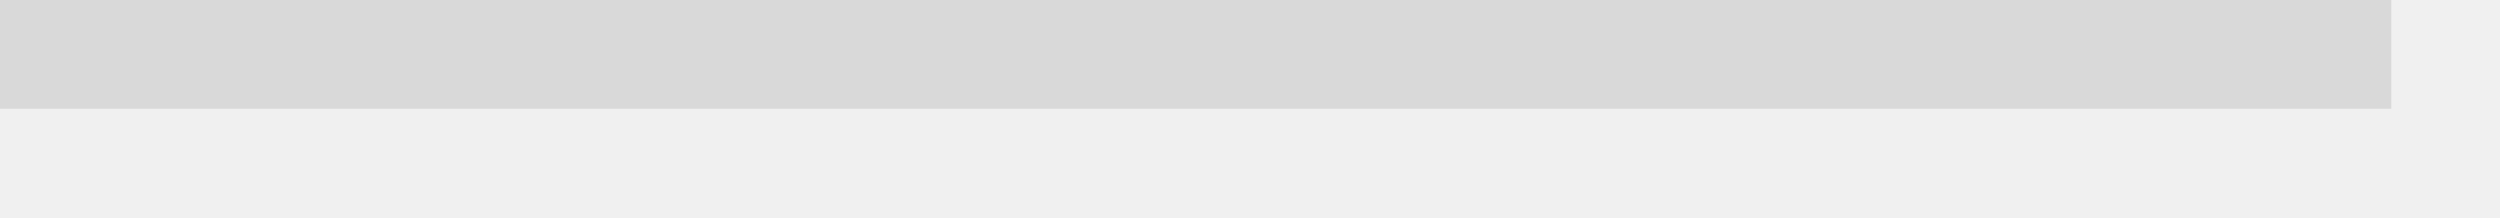
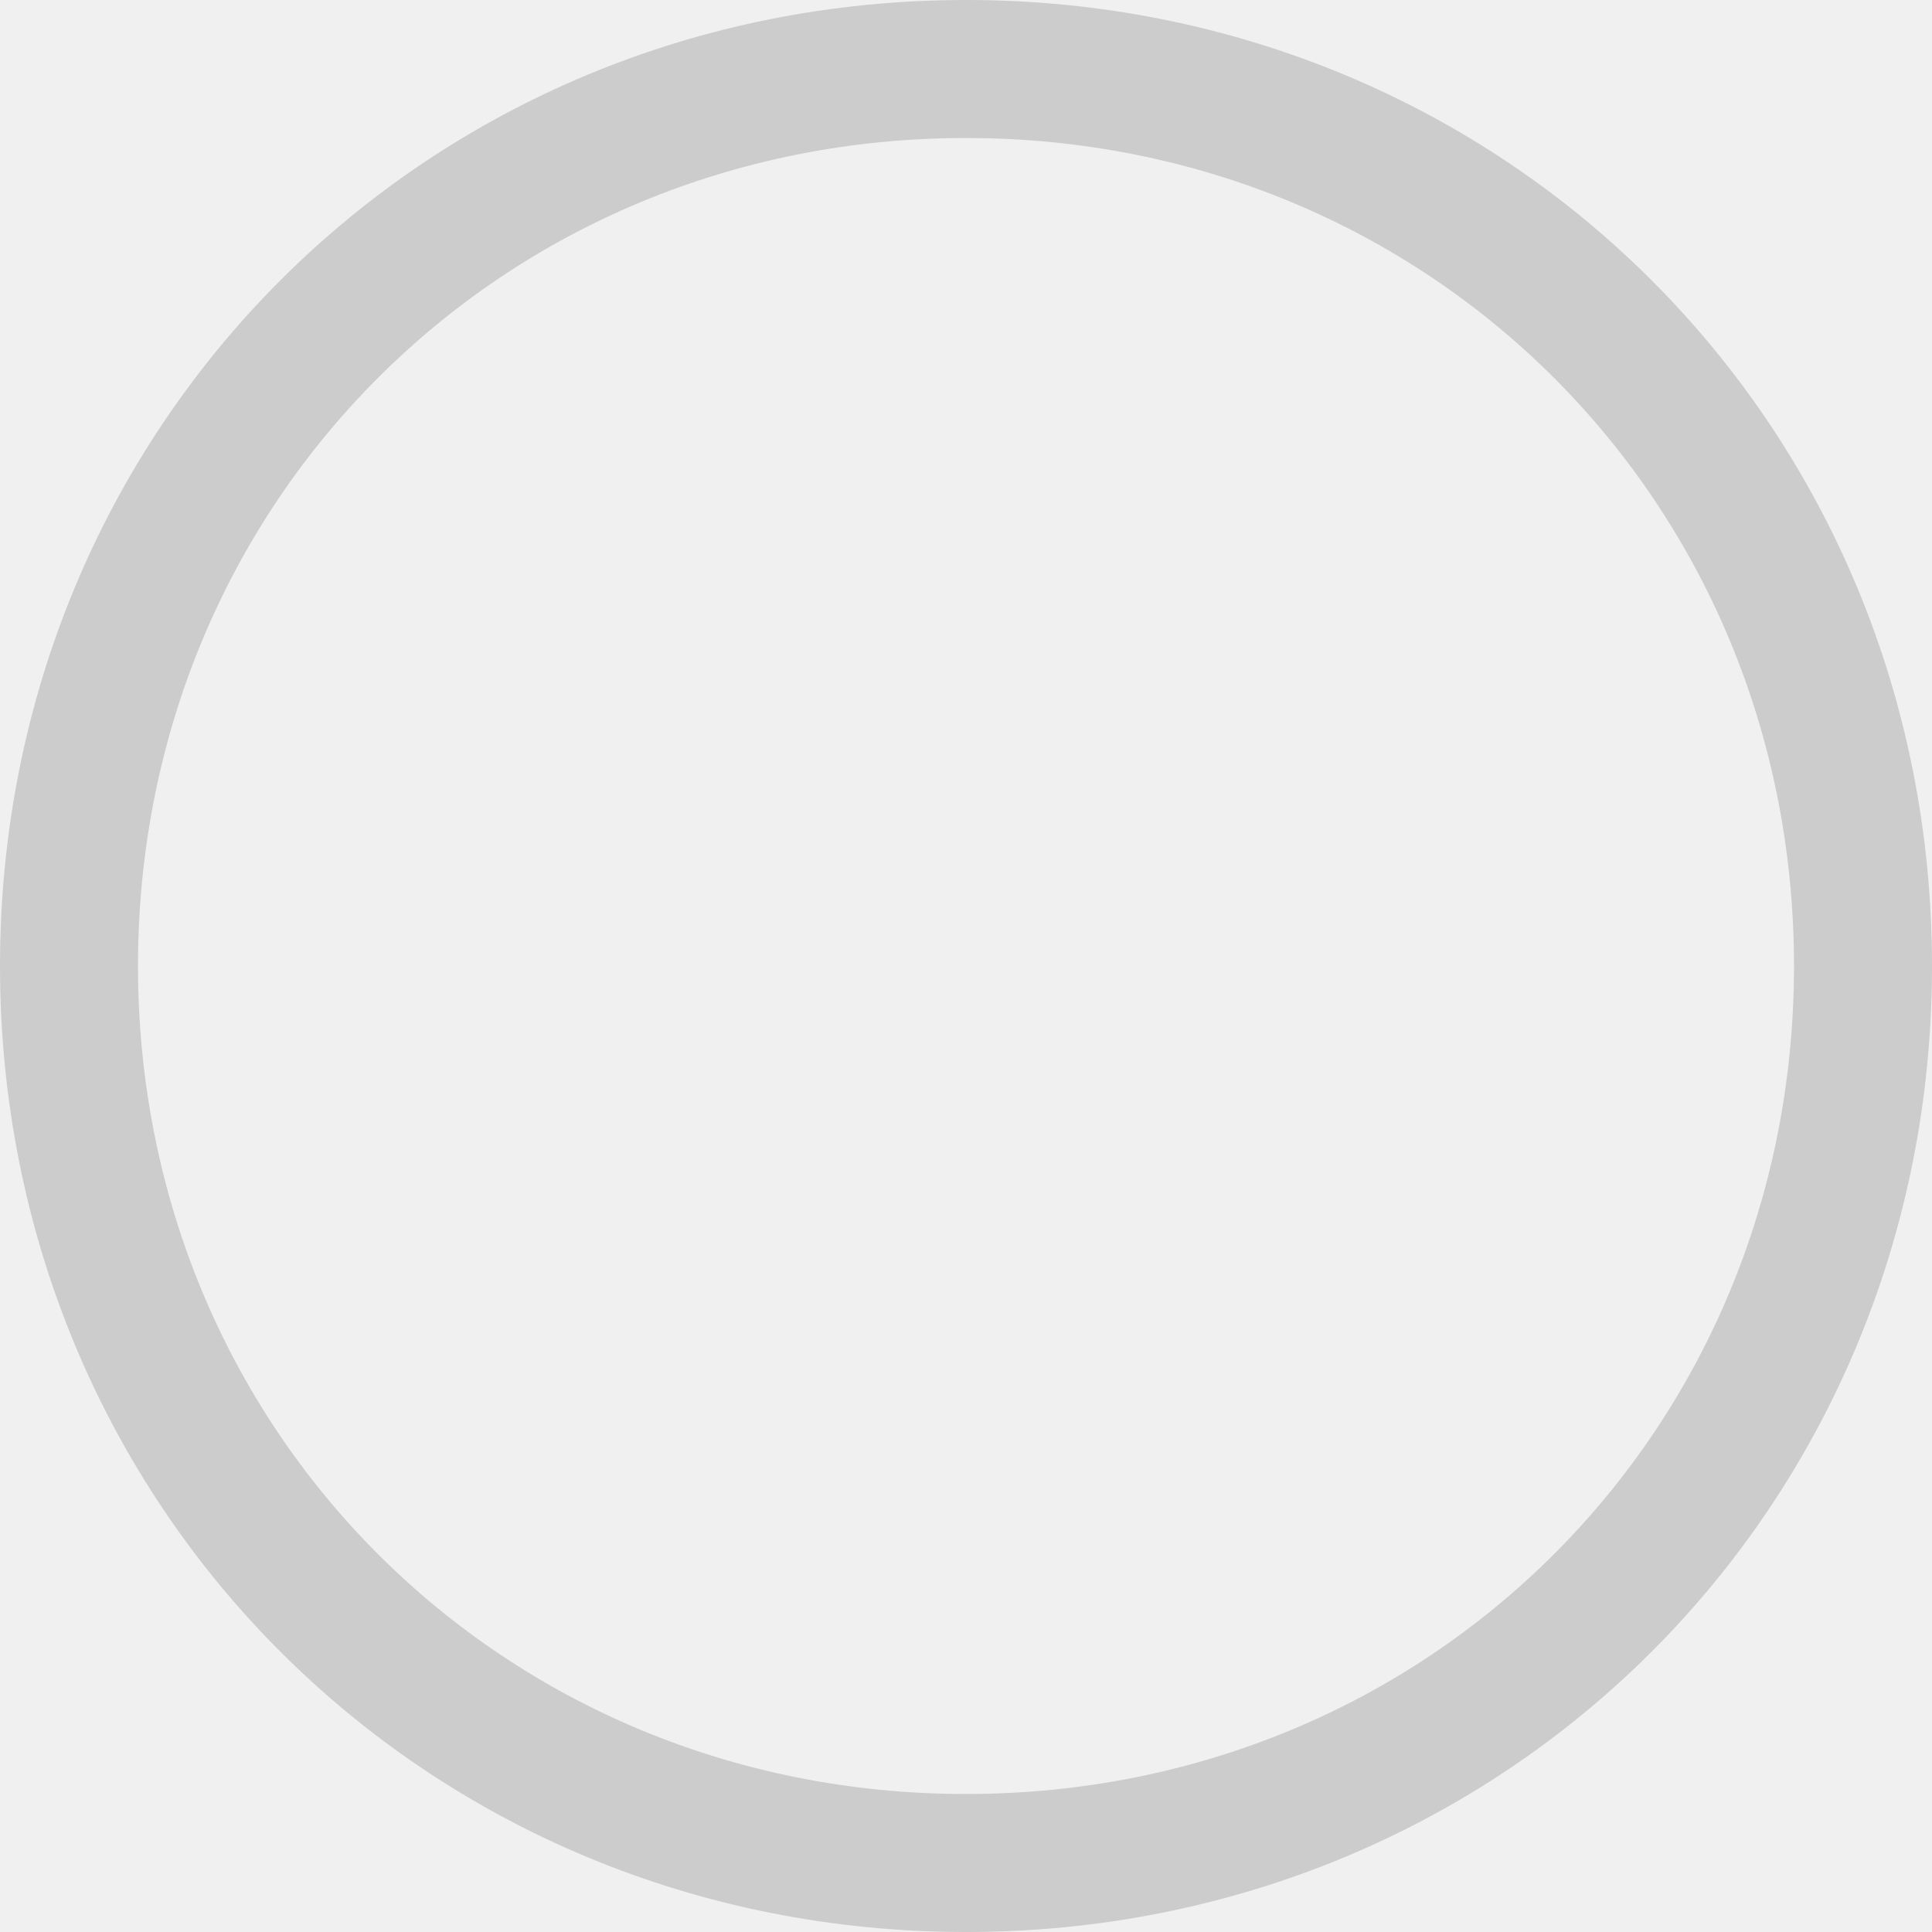
- <svg xmlns="http://www.w3.org/2000/svg" version="1.1" width="23px" height="2px">
-   <g transform="matrix(1 0 0 1 1097 -18208 )">
-     <path d="M -1097 18208.5  L -1075 18208.5  " stroke-width="1" stroke="#d9d9d9" fill="none" />
+ <svg xmlns="http://www.w3.org/2000/svg" version="1.1" width="28px" height="28px">
+   <g transform="matrix(1 0 0 1 2828 -19832 )">
+     <path d="M -2814 19833  C -2806.72 19833  -2801 19838.72  -2801 19846  C -2801 19853.28  -2806.72 19859  -2814 19859  C -2821.28 19859  -2827 19853.28  -2827 19846  C -2827 19838.72  -2821.28 19833  -2814 19833  Z " fill-rule="nonzero" fill="#ffffff" stroke="none" fill-opacity="0" />
+     <path d="M -2814 19833  C -2806.72 19833  -2801 19838.72  -2801 19846  C -2801 19853.28  -2806.72 19859  -2814 19859  C -2821.28 19859  -2827 19853.28  -2827 19846  C -2827 19838.72  -2821.28 19833  -2814 19833  Z " stroke-width="2" stroke="#cccccc" fill="none" />
  </g>
</svg>
